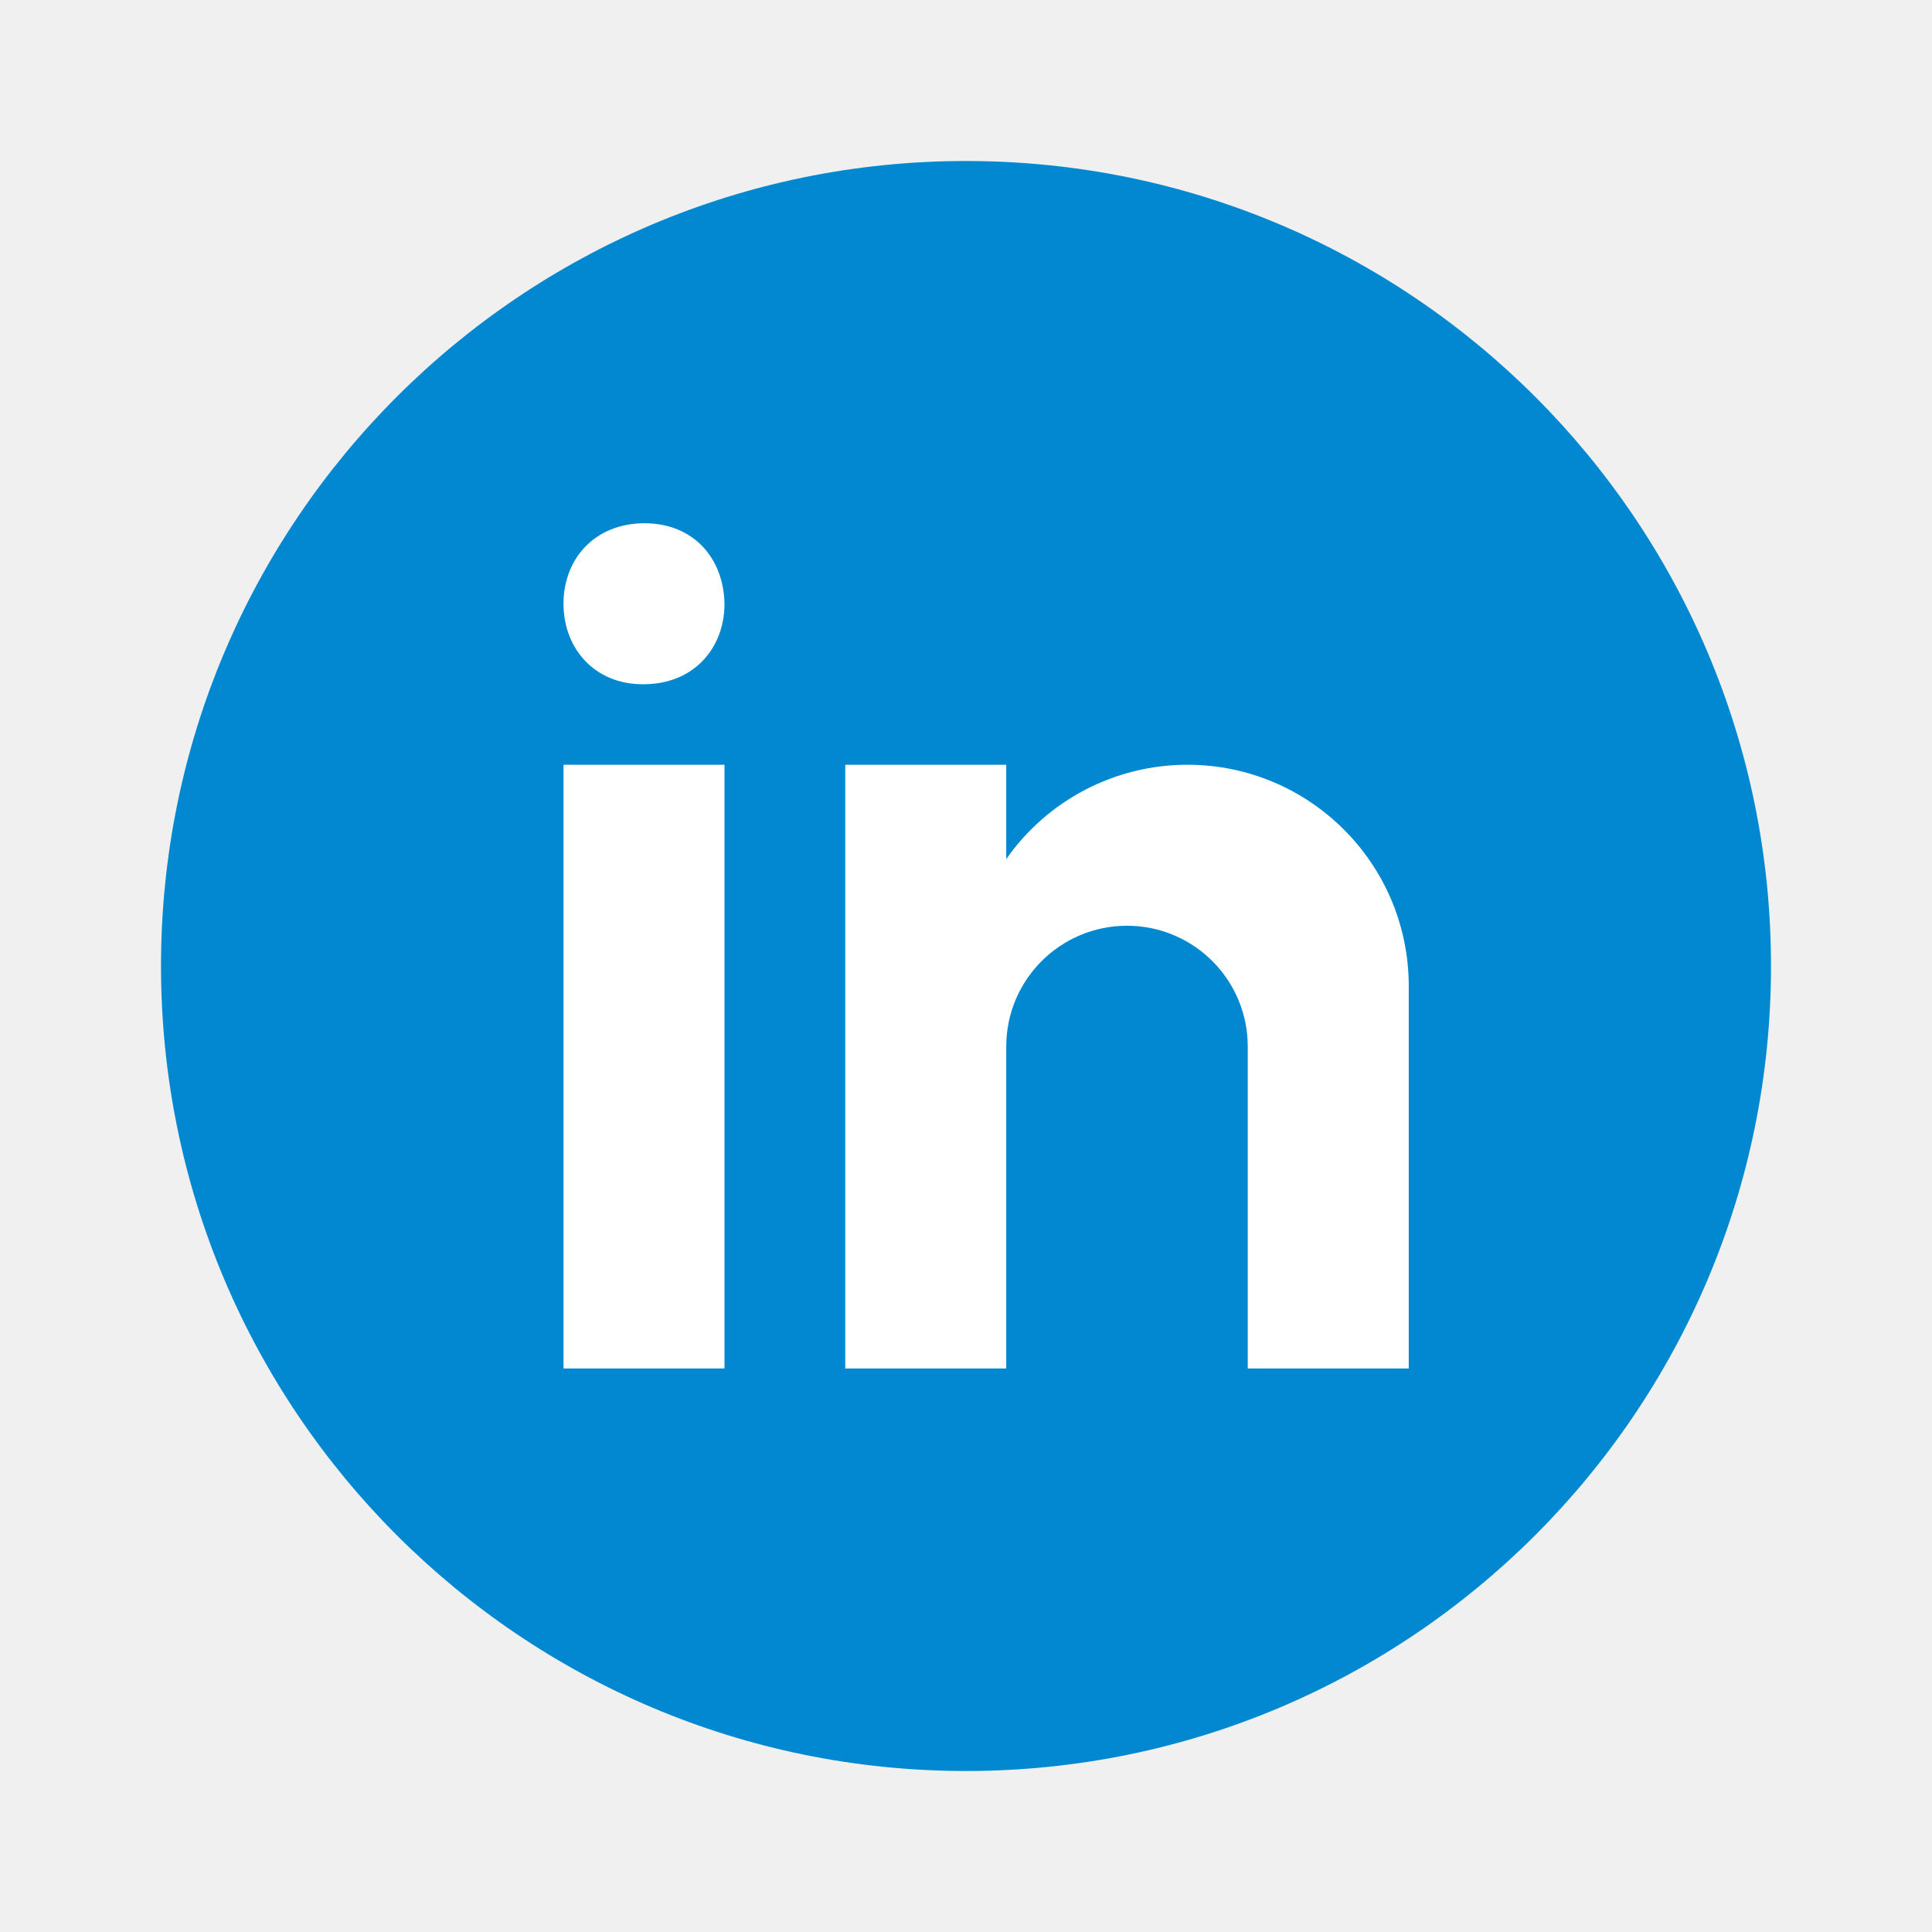
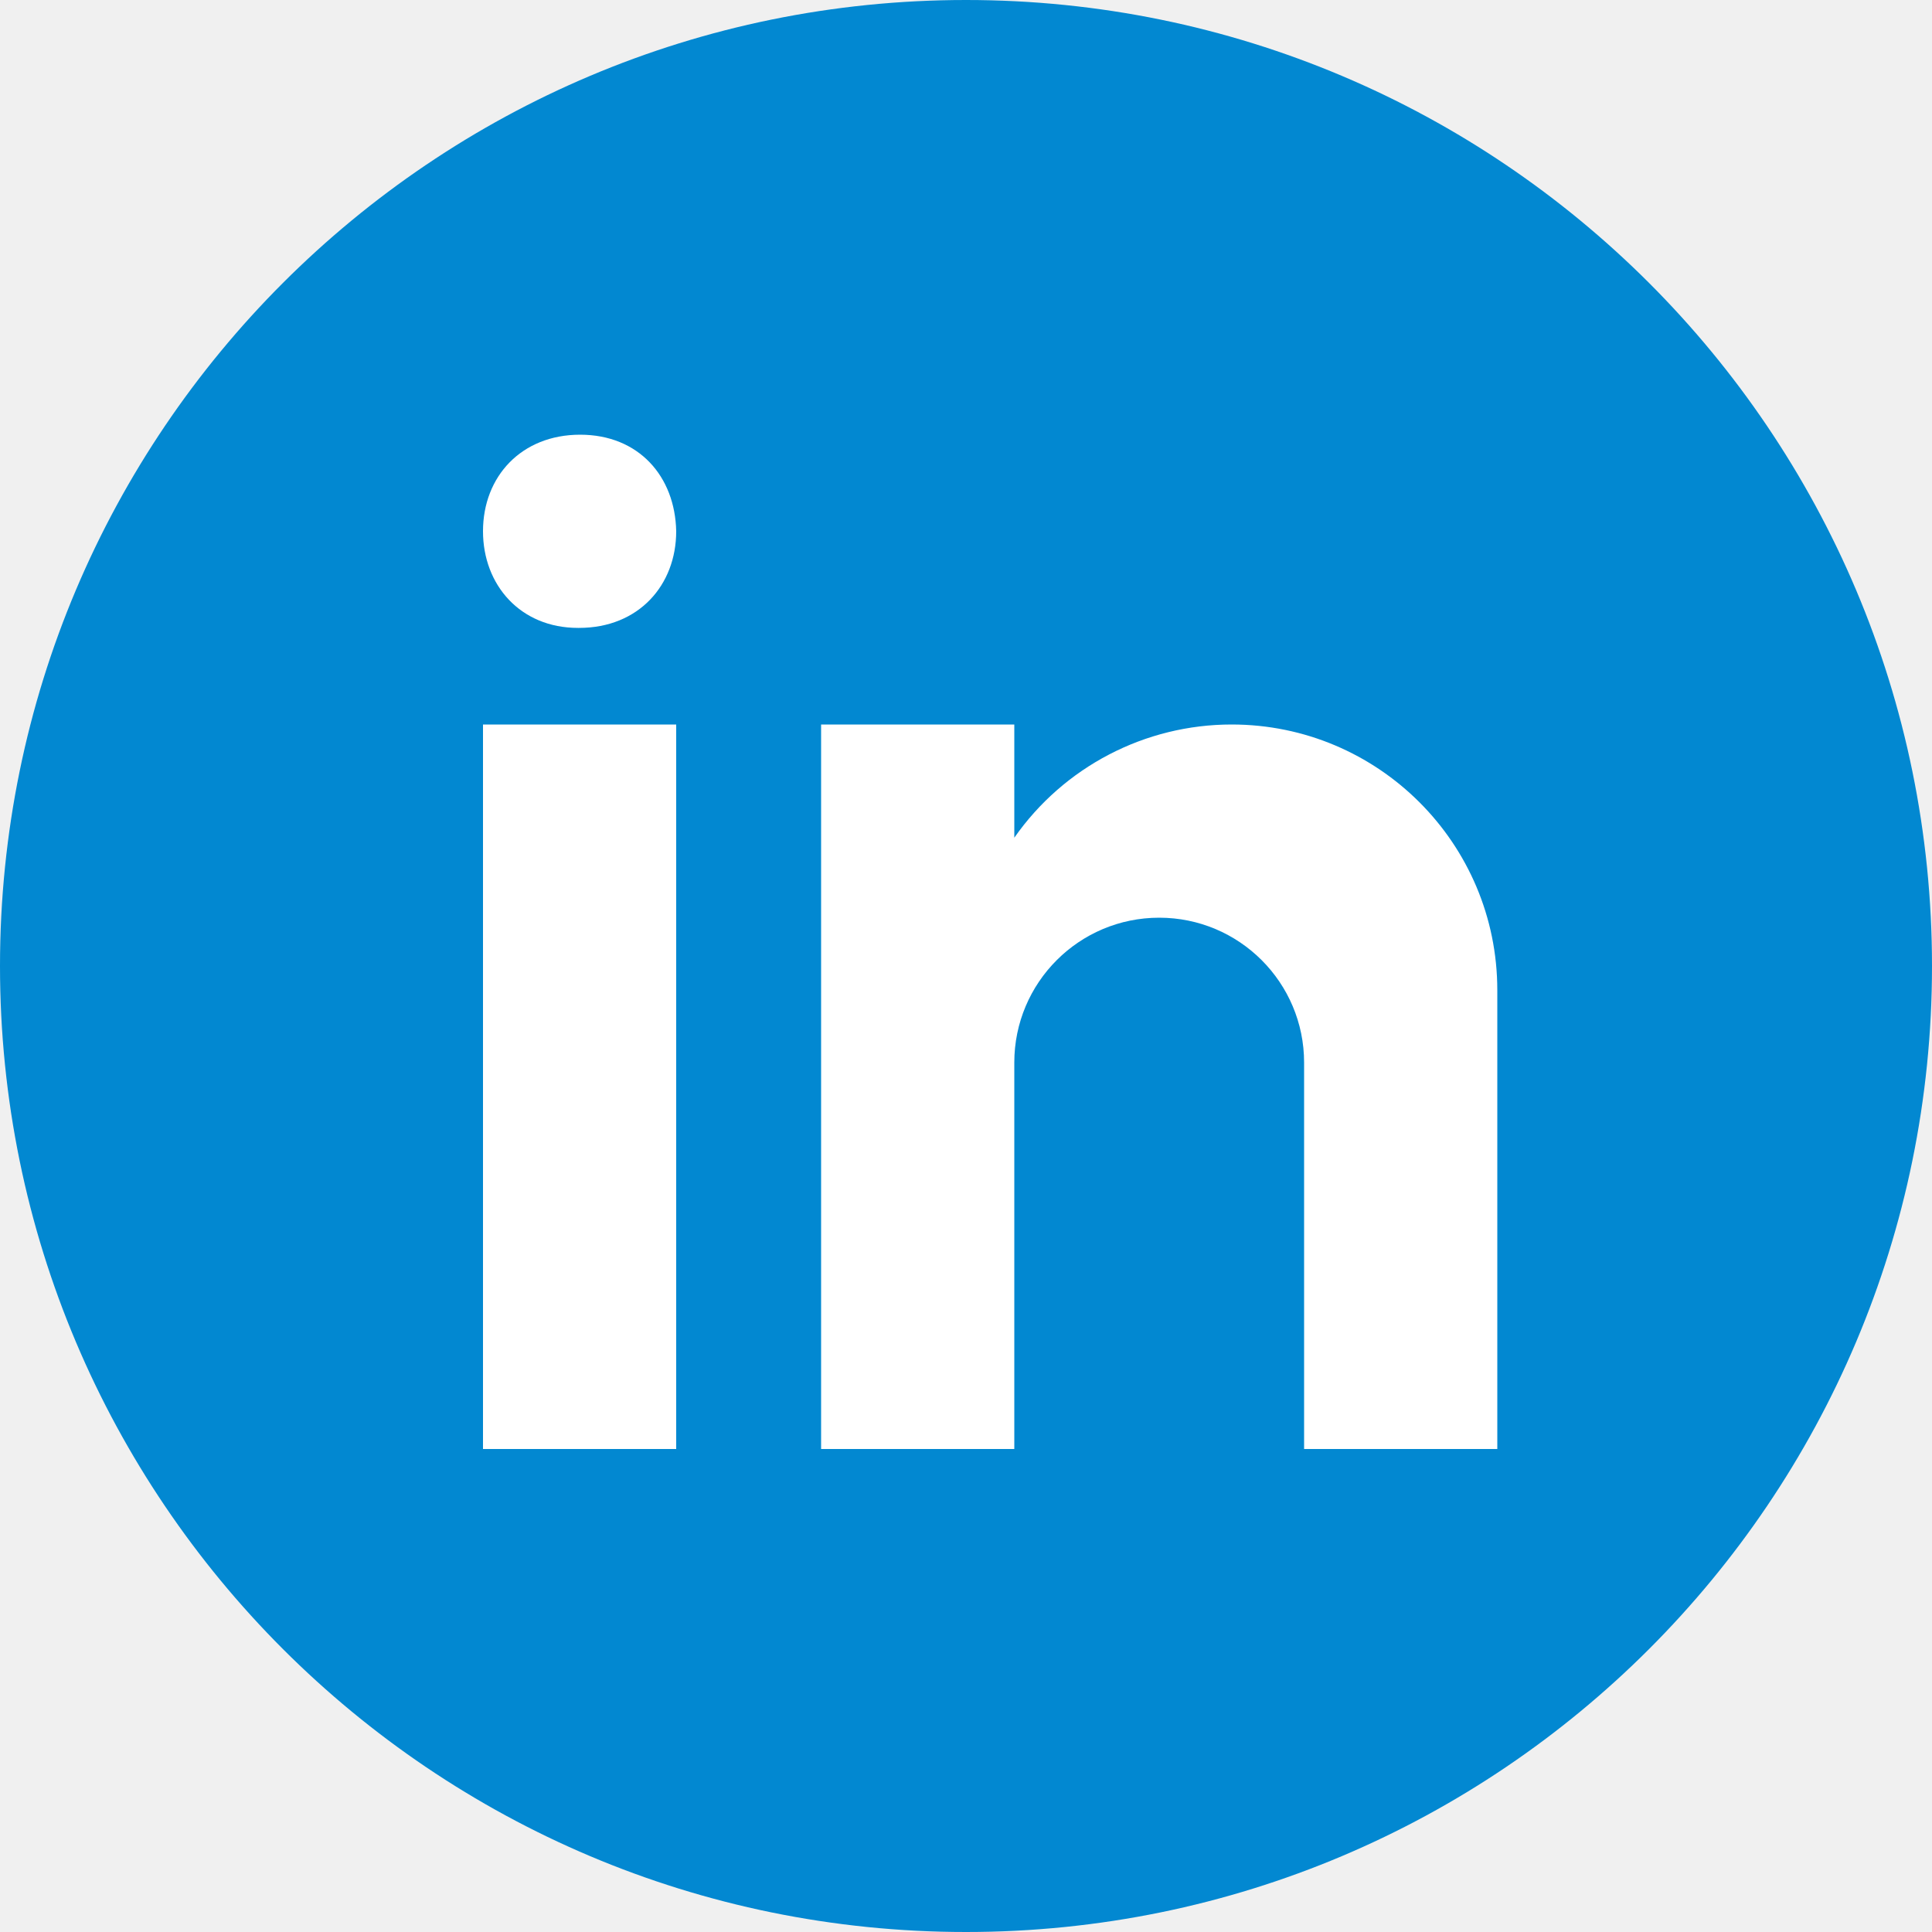
- <svg xmlns="http://www.w3.org/2000/svg" viewBox="0 0 48 48" width="1600" height="1600">
+ <svg xmlns="http://www.w3.org/2000/svg" viewBox="4 4 40 40">
  <path fill="#0288d1" d="M24 4a20 20 0 1 0 0 40 20 20 0 1 0 0-40z" />
  <path fill="#fff" d="M14 19h4v15h-4zm1.988-2h-.022C14.772 17 14 16.11 14 14.999c0-1.135.796-1.999 2.011-1.999s1.966.864 1.989 1.999C18 16.11 17.228 17 15.988 17zM35 24.5a5.5 5.5 0 0 0-5.5-5.5 5.49 5.49 0 0 0-4.5 2.344V19h-4v15h4v-8a3 3 0 1 1 6 0v8h4v-9.5z" />
</svg>
